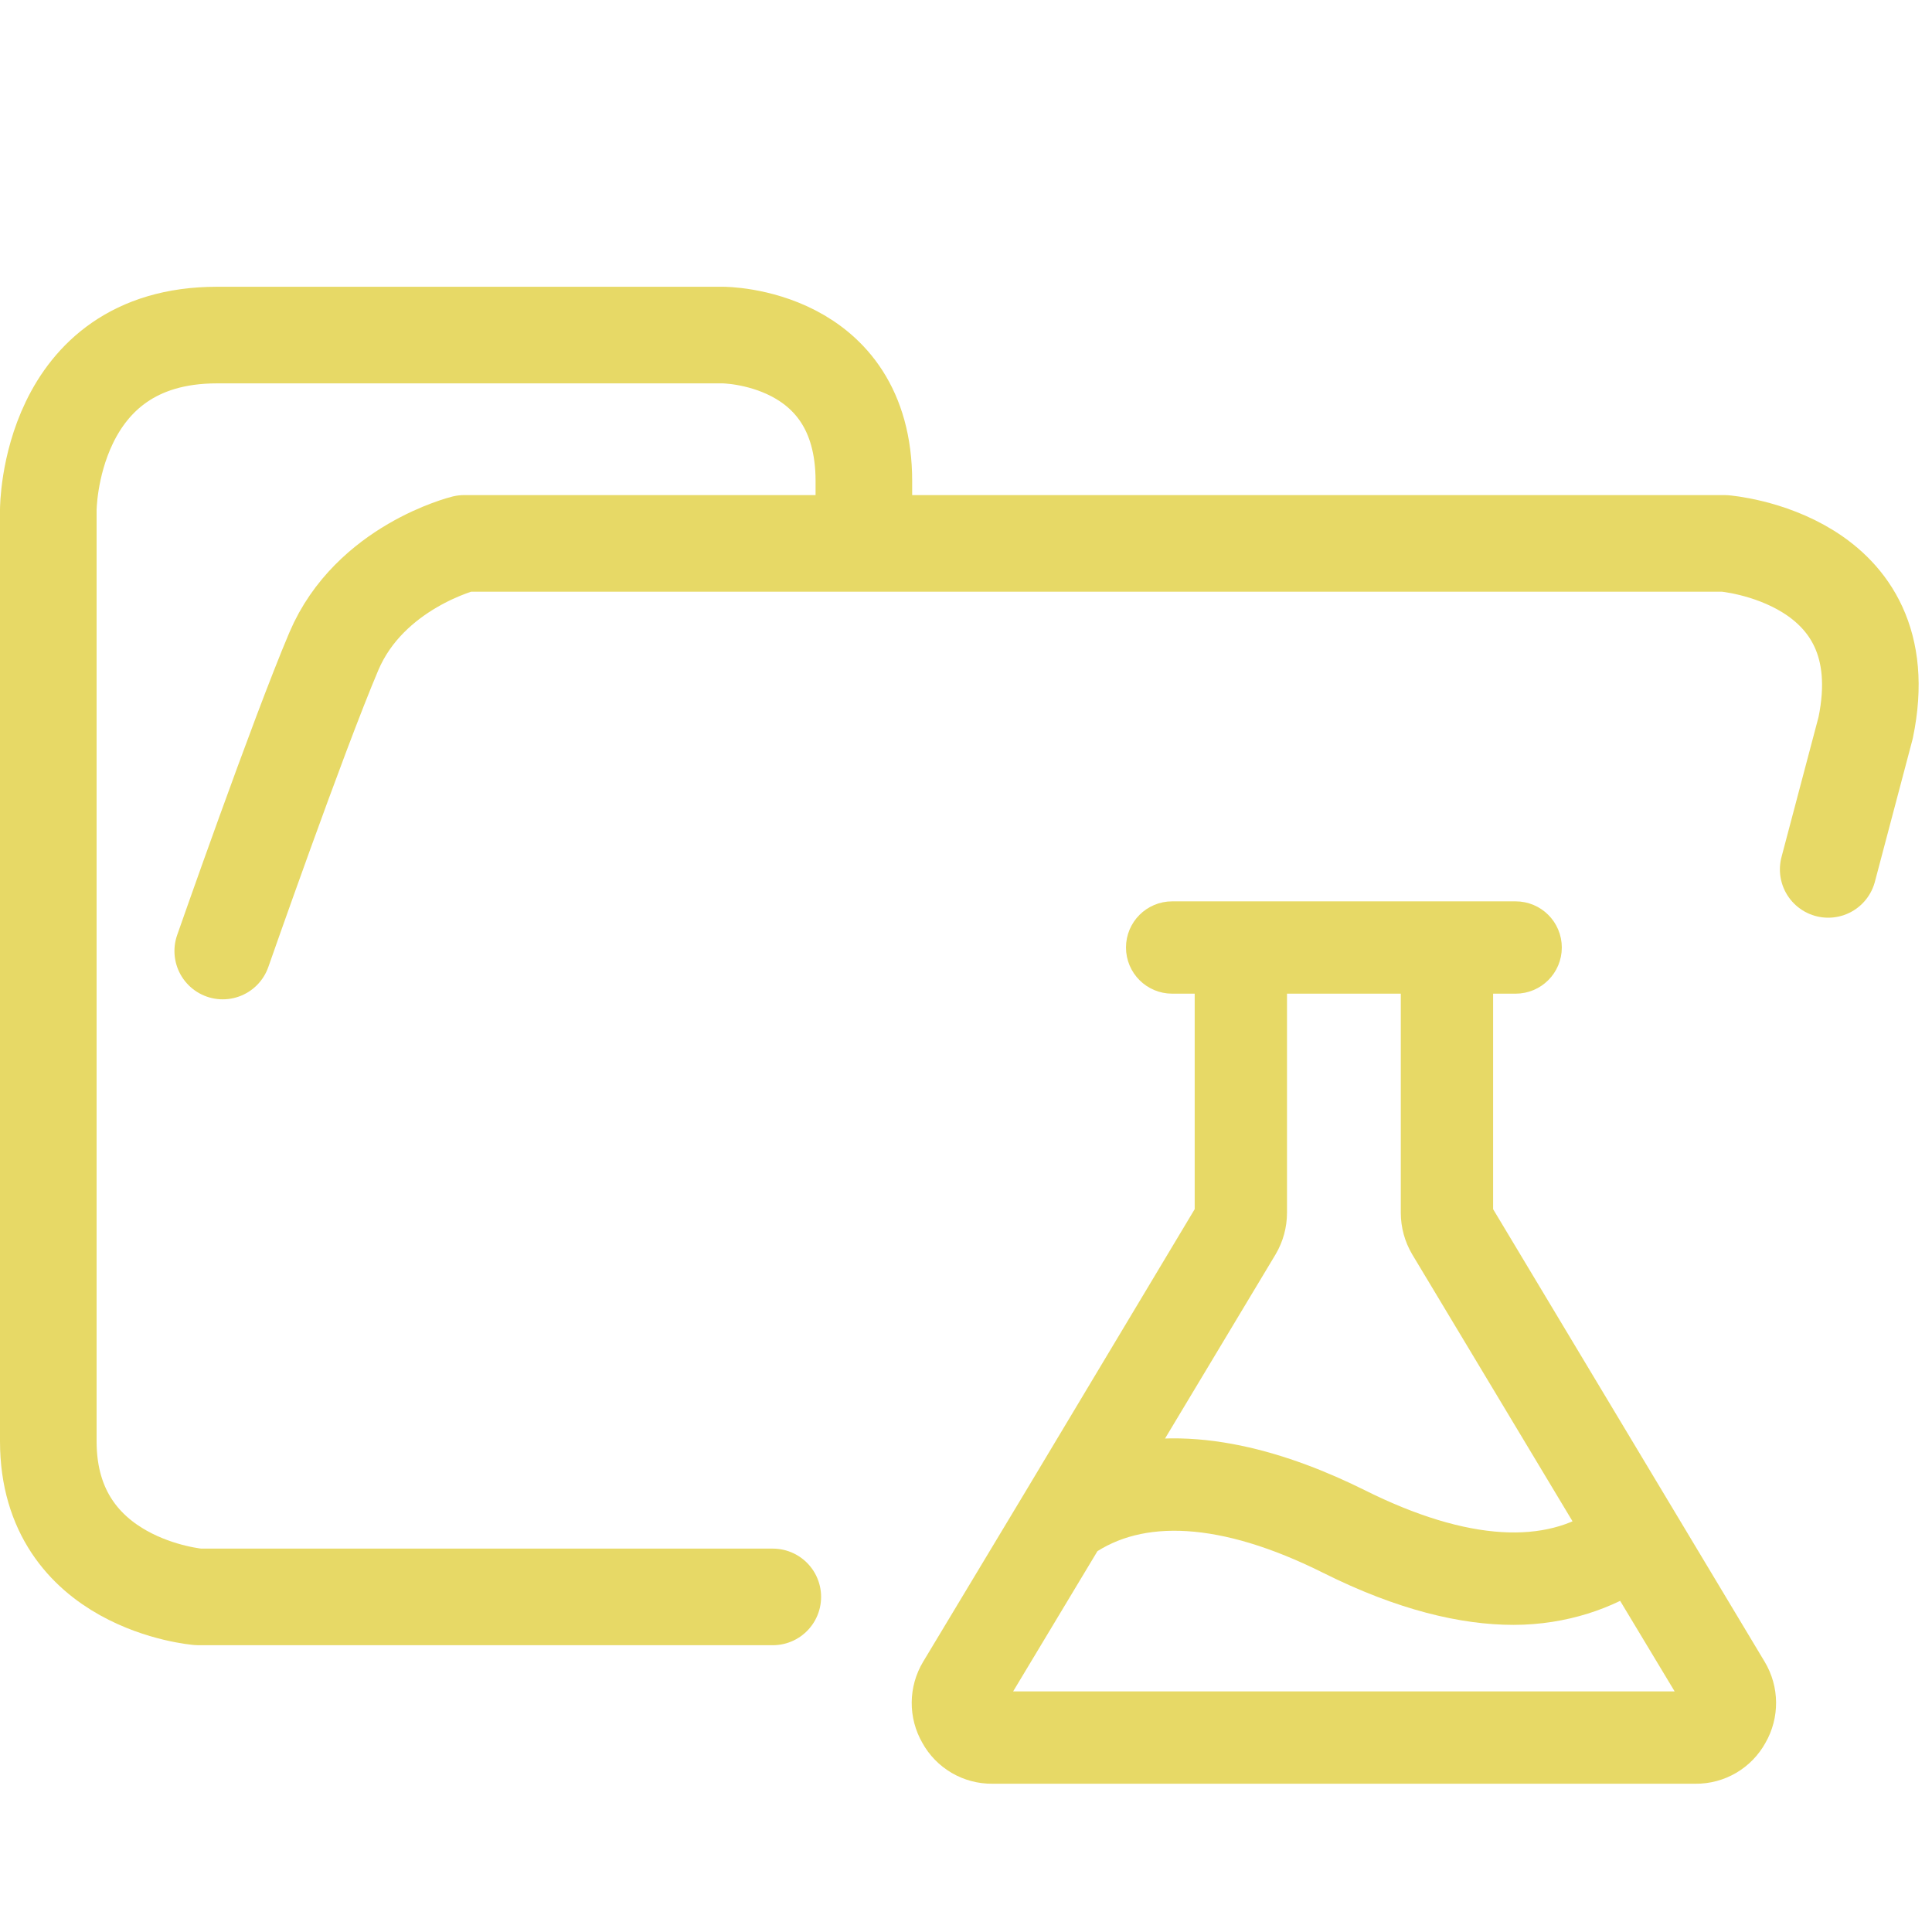
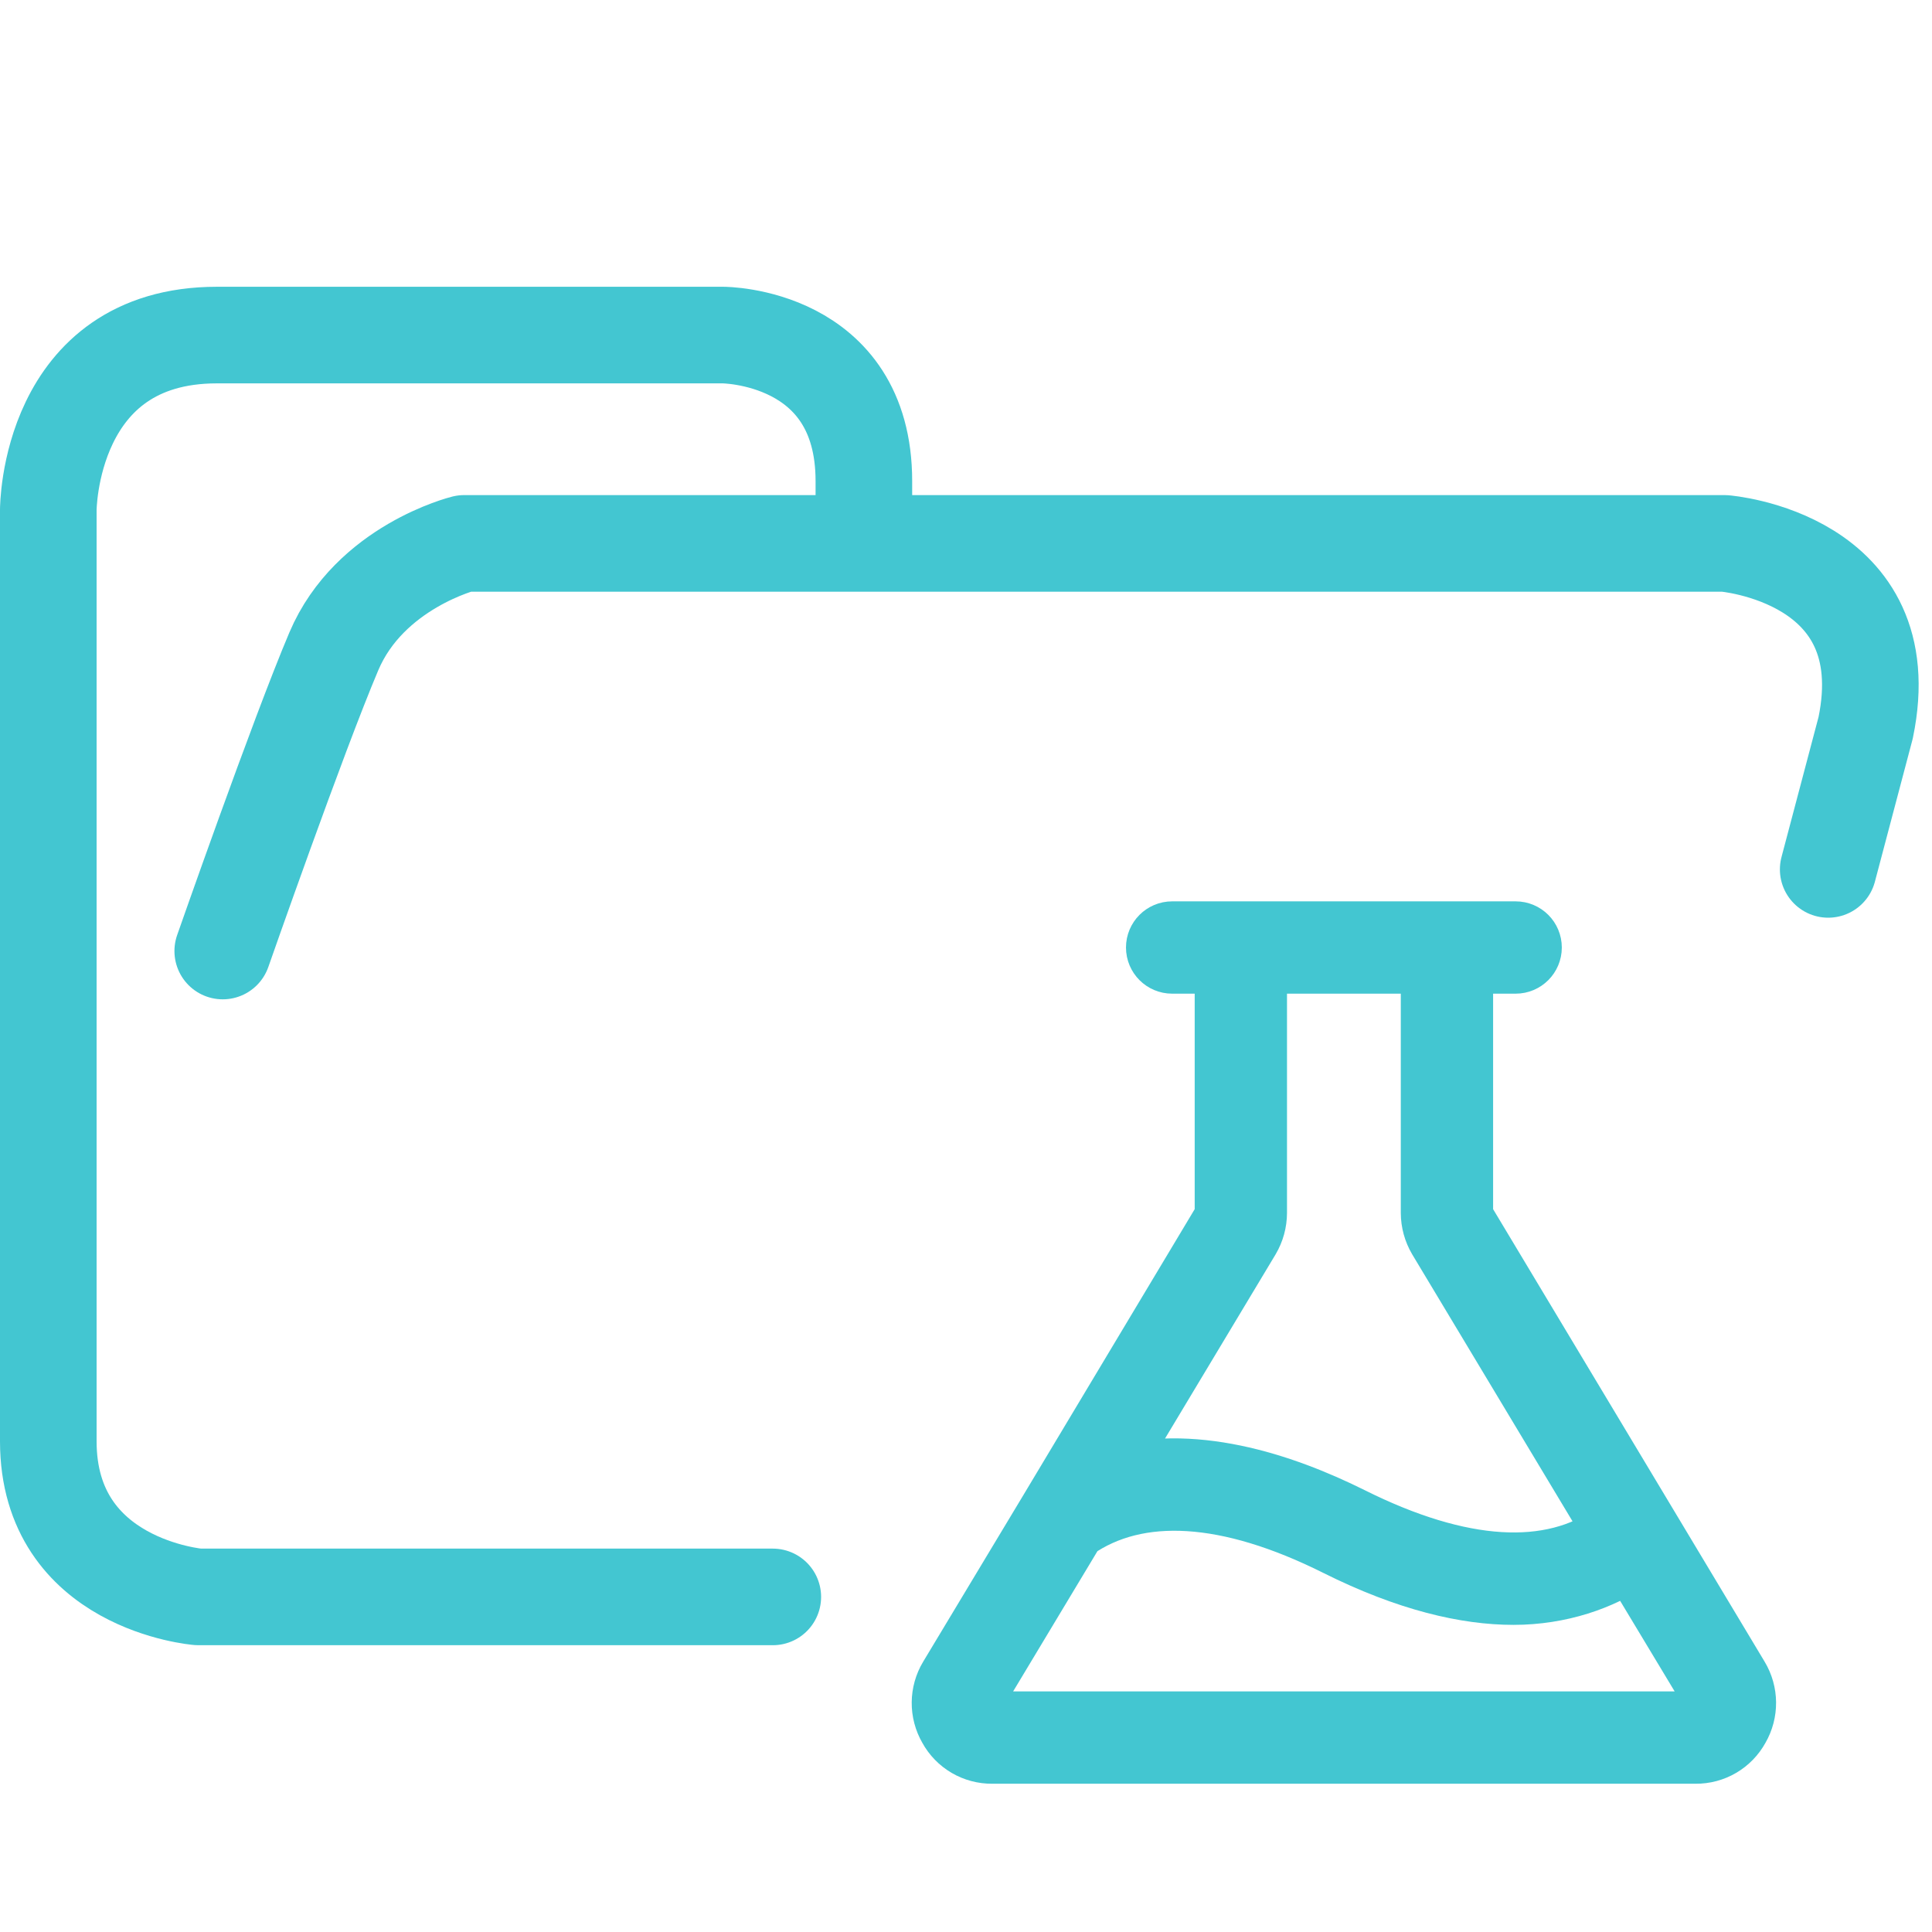
<svg xmlns="http://www.w3.org/2000/svg" width="100" height="100">
-   <g stroke="#e7d966">
+   <g stroke="#43c6d1">
    <path fill="none" stroke-linecap="round" stroke-linejoin="round" stroke-width="5" d="M44.714 27.878v-2.975c0-7.56-7.295-7.56-7.295-7.56h-26.19c-8.729 0-8.729 9.048-8.729 9.048V74.6c0 7.436 7.773 8.056 7.773 8.056H40M94.627 45l1.939-7.331c1.833-8.828-7.31-9.543-7.31-9.543h-65.23s-4.886 1.206-6.747 5.588c-1.86 4.381-5.75 15.511-5.75 15.511" paint-order="fill markers stroke" />
    <path fill="#f7df1e" stroke-width="3" d="M90.051 86.781 75.916 63.223a.8.8 0 0 1-.133-.445V49.932h2.667a.889.889 0 0 0 0-1.778H60.67a.889.889 0 0 0 0 1.778h2.667v12.846a.8.8 0 0 1-.133.445l-8.935 14.913-5.2 8.645a2.645 2.645 0 0 0-.023 2.69 2.6 2.6 0 0 0 2.312 1.355h36.404a2.6 2.6 0 0 0 2.312-1.356 2.645 2.645 0 0 0-.023-2.689zM64.737 64.156a2.734 2.734 0 0 0 .378-1.378V49.932h8.89v12.846a2.734 2.734 0 0 0 .378 1.378l9.09 15.135c-3.223 2.29-7.868 2-13.513-.822-3.578-1.778-8.357-3.356-12.602-2.022zM88.54 88.604a.911.911 0 0 1-.778.444H51.358a.911.911 0 0 1-.778-.444.933.933 0 0 1 .022-.912l5.09-8.467c3.222-2.245 7.867-1.956 13.468.844 3.69 1.845 6.734 2.534 9.179 2.534 2.445 0 4.6-.778 6.045-1.778l4.134 6.867a.933.933 0 0 1 .022.912z" />
  </g>
</svg>
